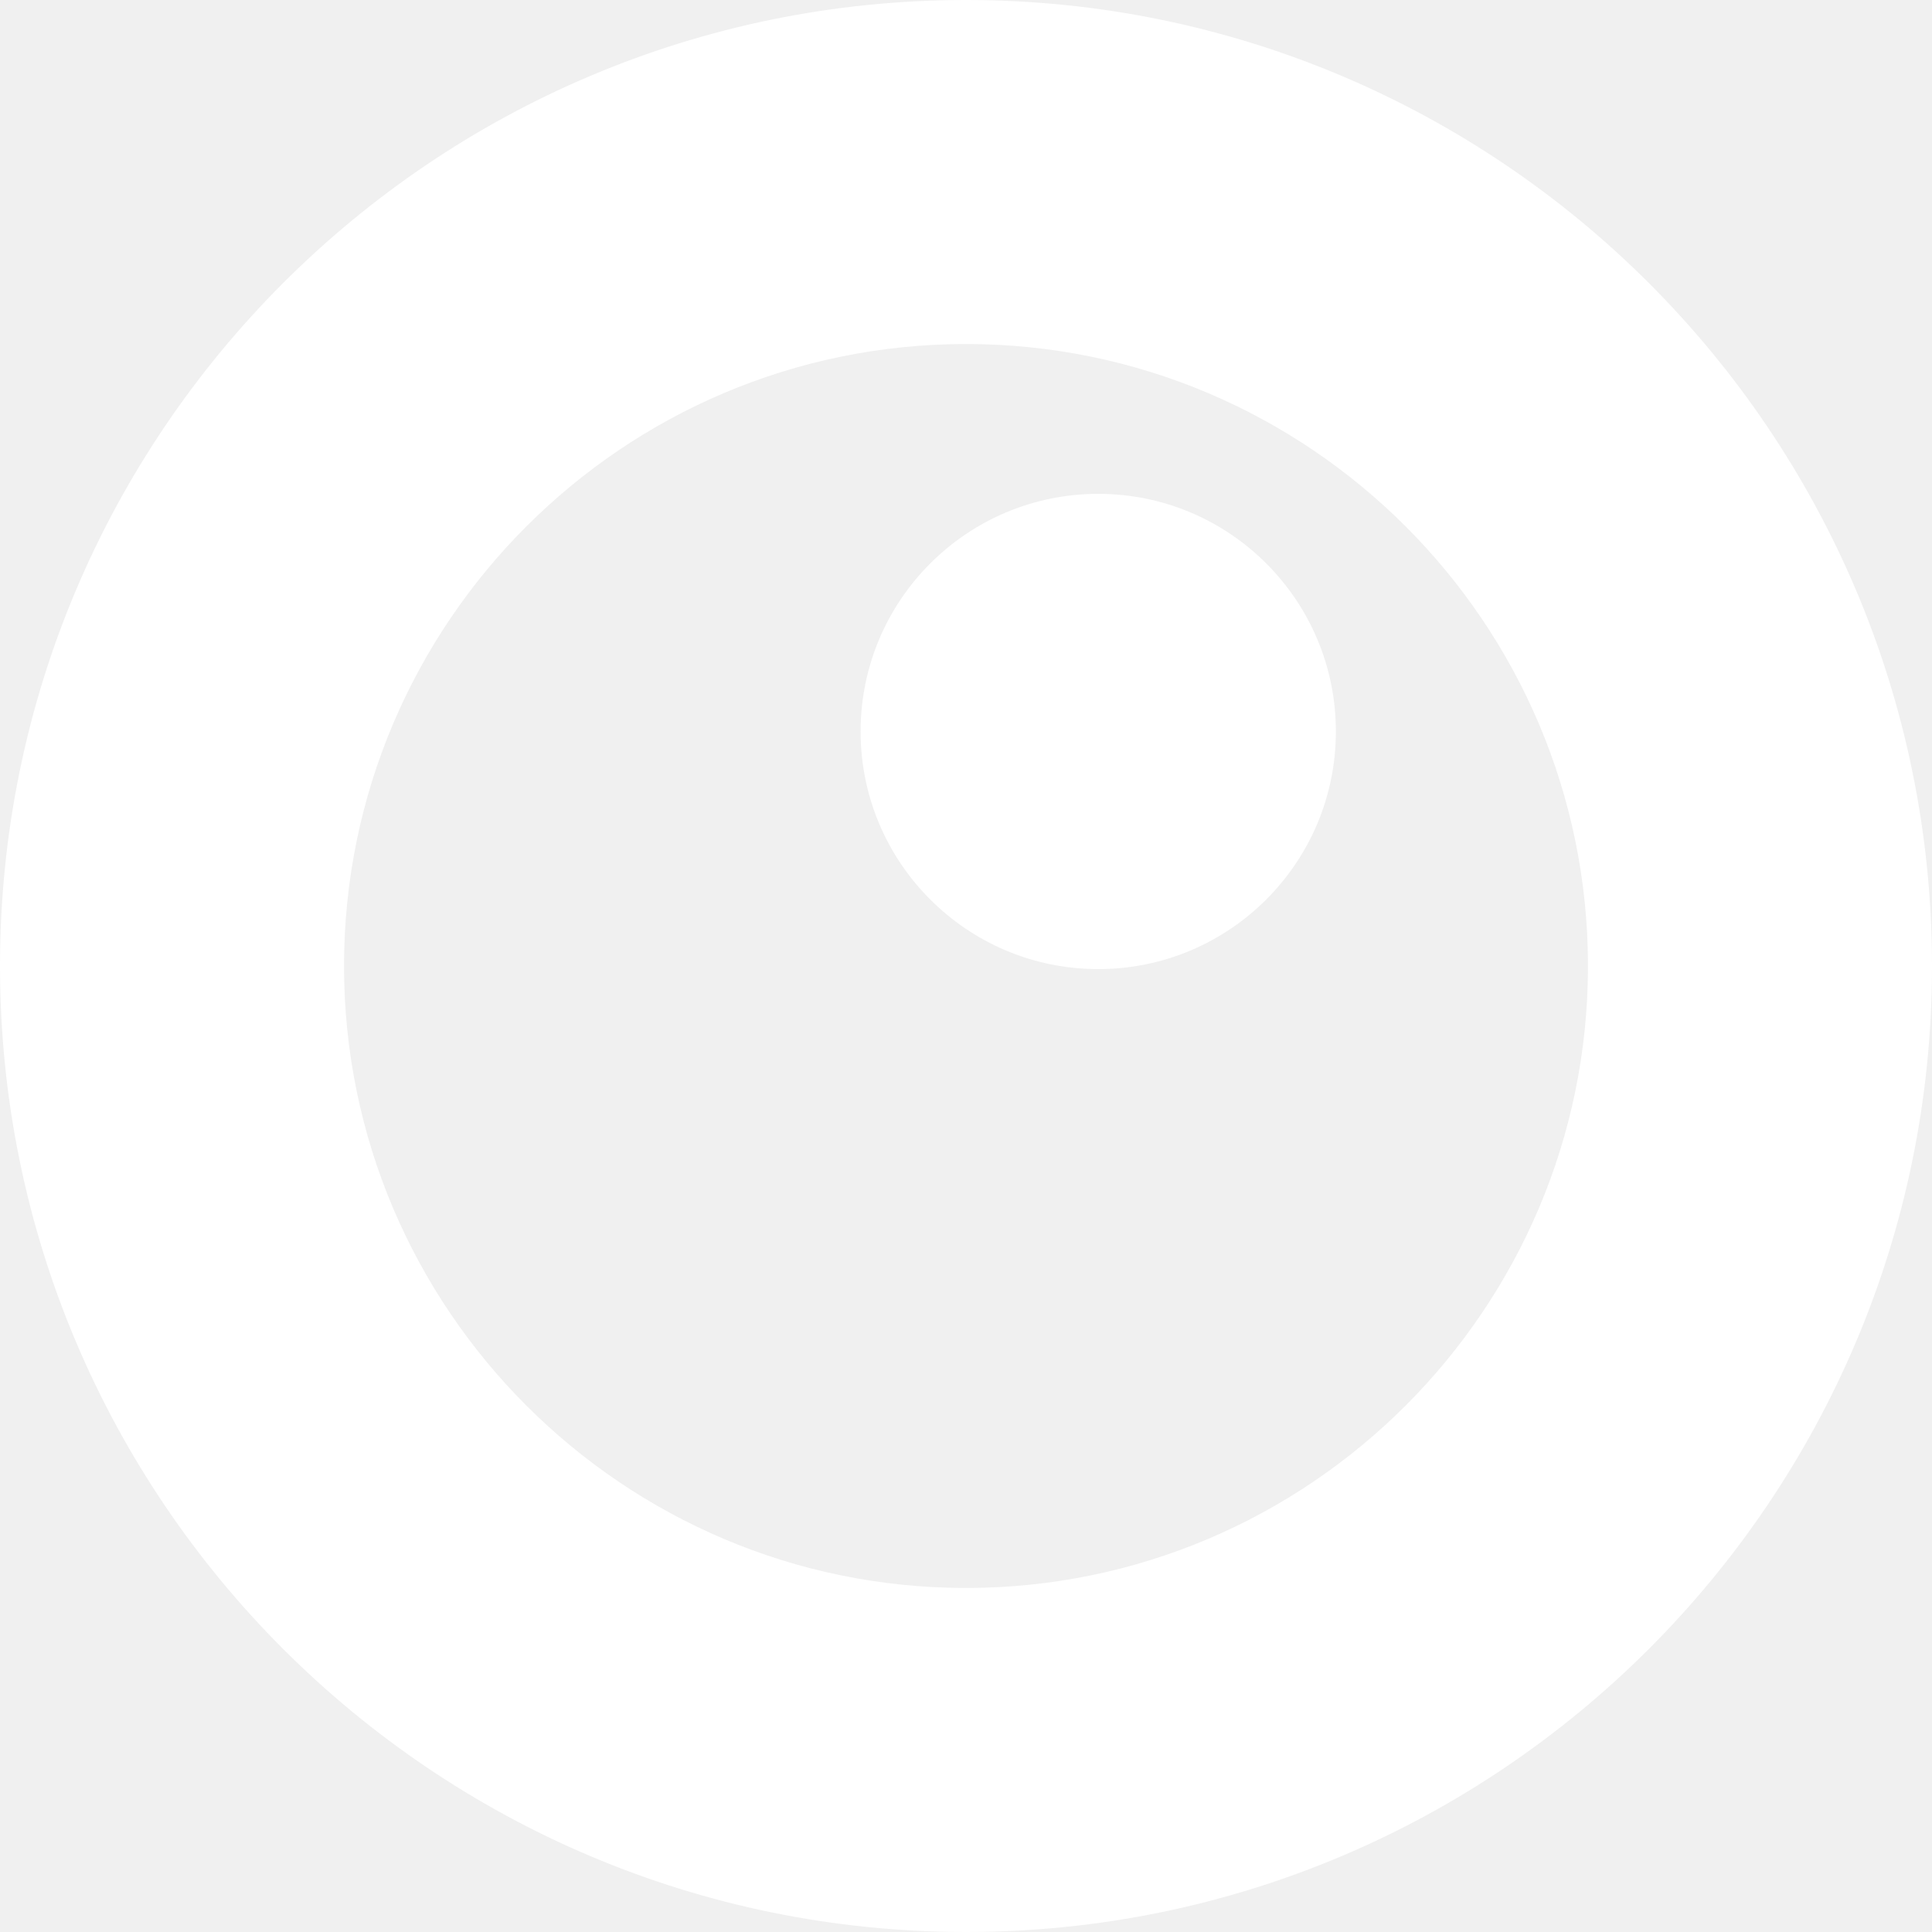
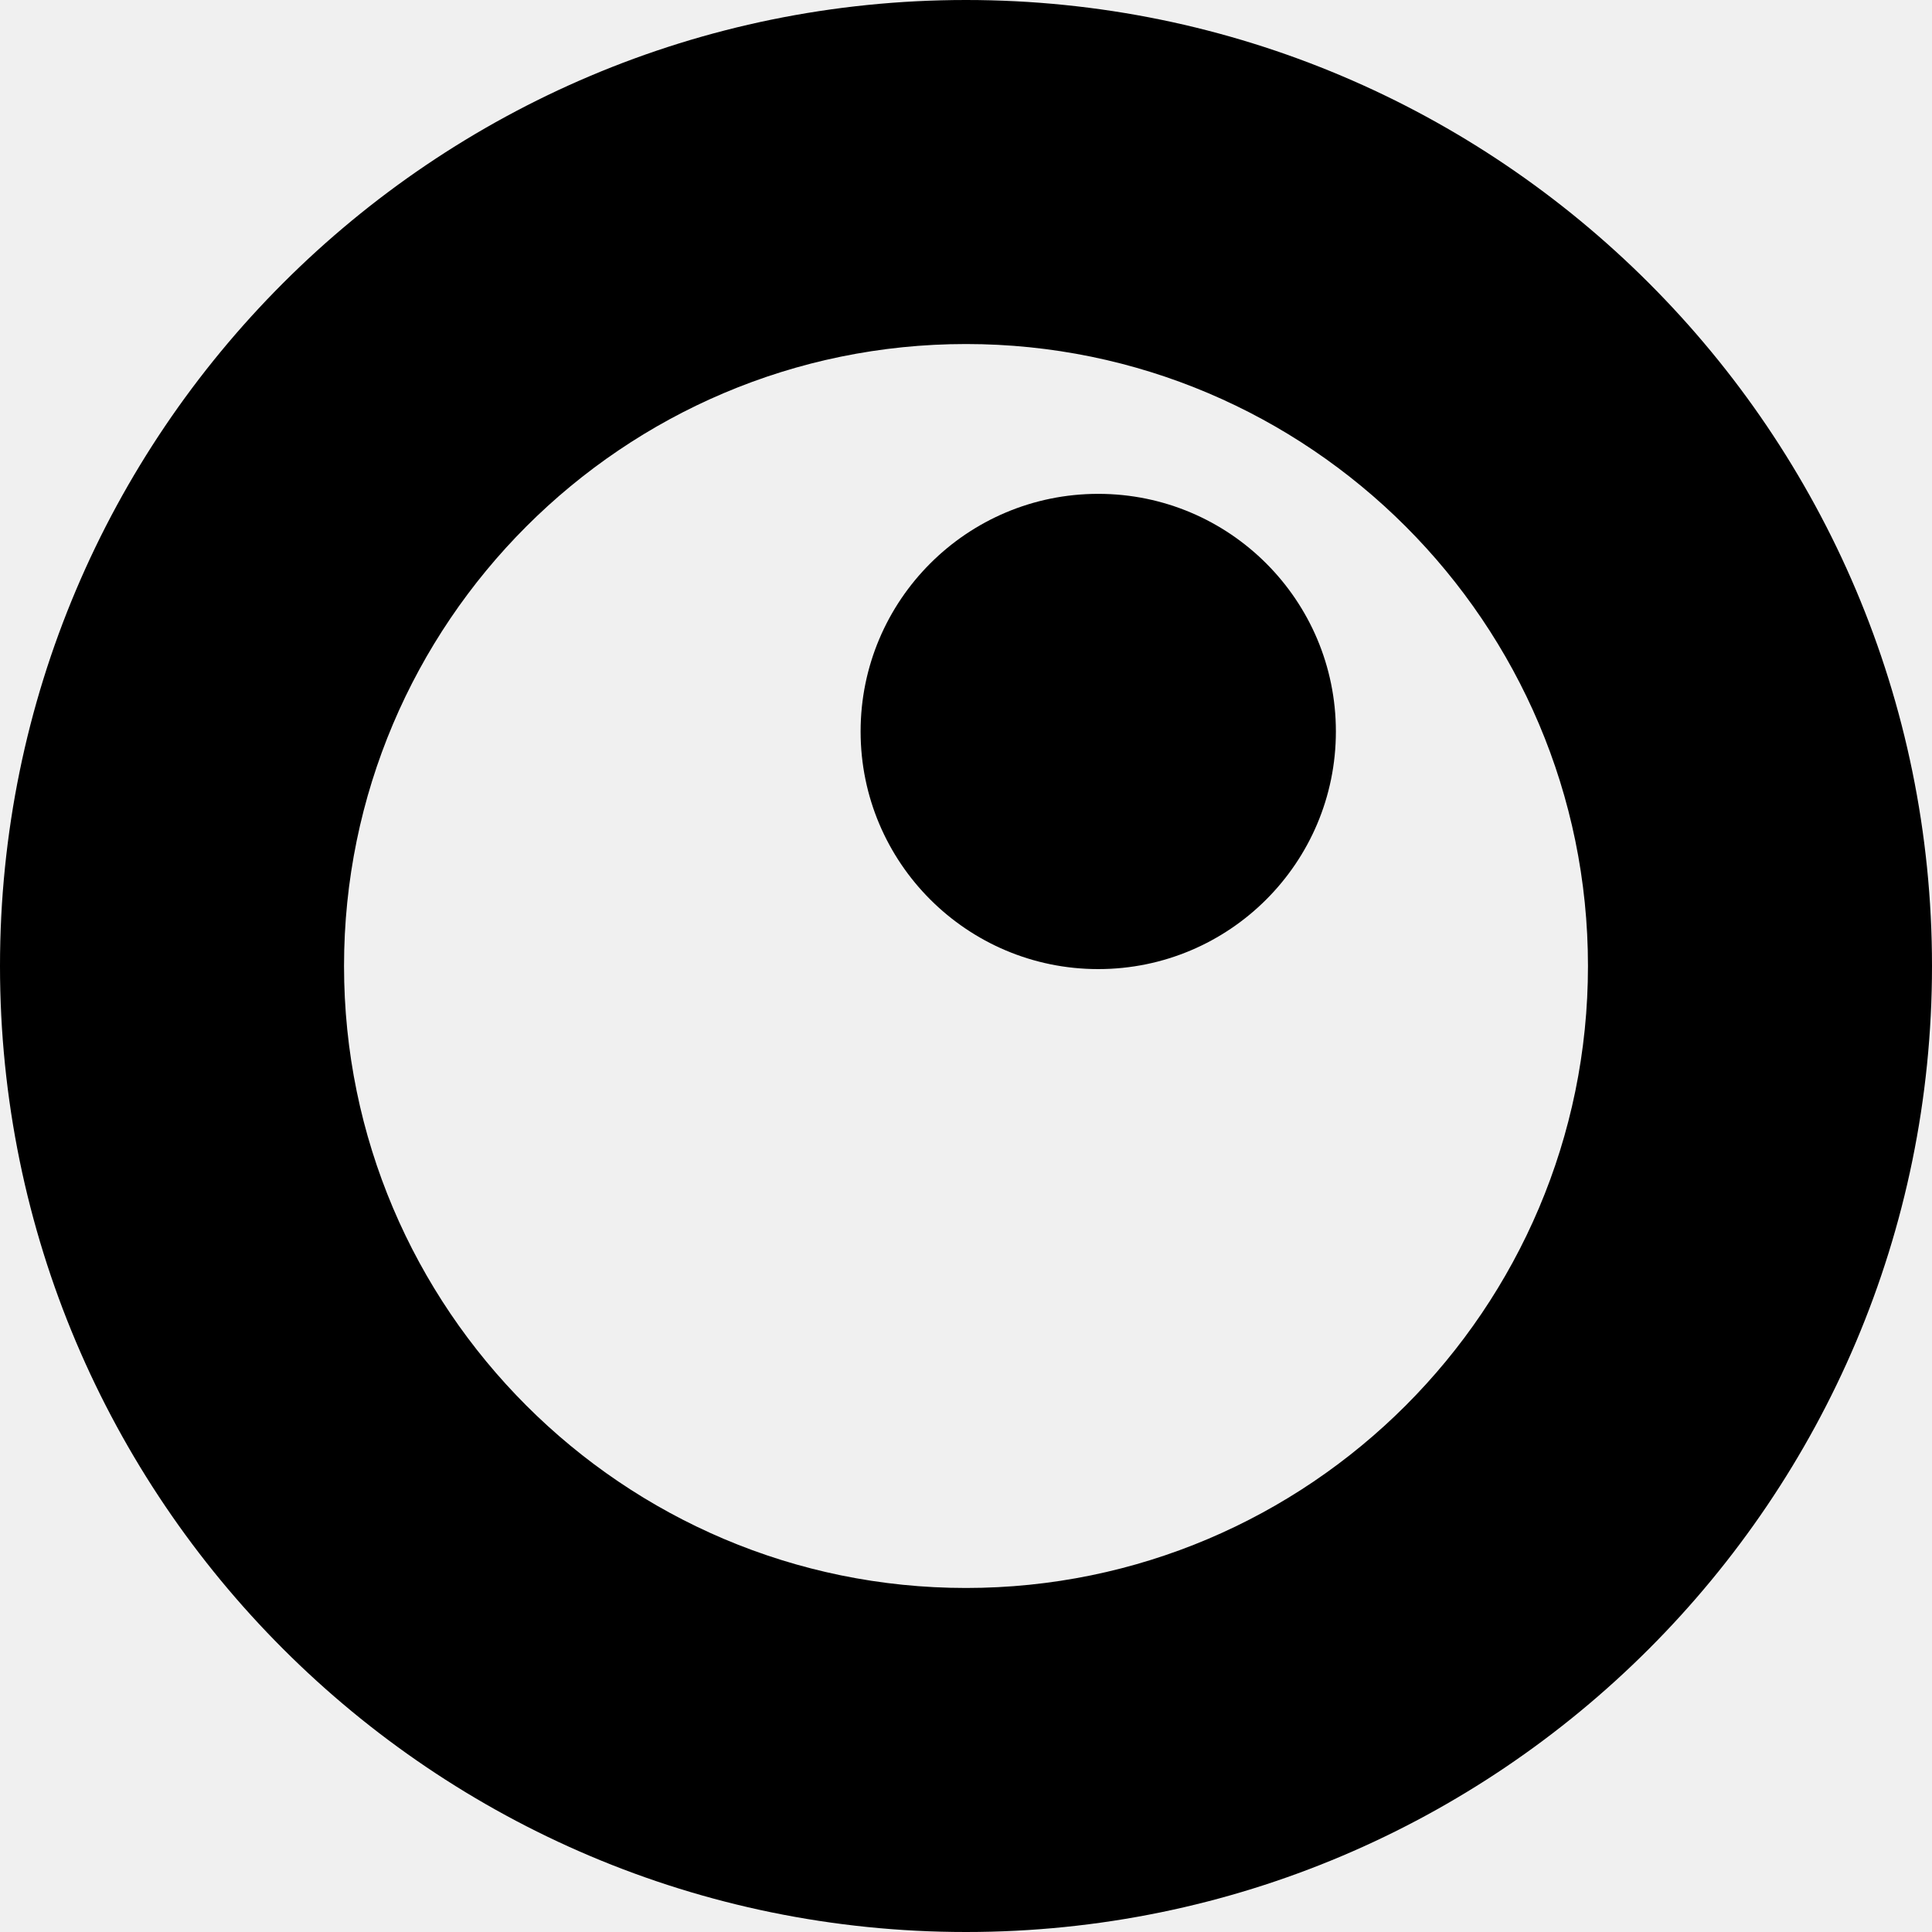
<svg xmlns="http://www.w3.org/2000/svg" width="60" height="60" viewBox="0 0 60 60" fill="none">
-   <path d="M41.487 22.717C41.487 26.791 38.182 30.096 34.107 30.096C30.032 30.096 26.727 26.791 26.727 22.717C26.727 18.642 30.032 15.337 34.107 15.337C38.182 15.337 41.487 18.642 41.487 22.717Z" fill="white" />
-   <path fill-rule="evenodd" clip-rule="evenodd" d="M30 0C13.444 0 0 13.444 0 30C0 46.556 13.444 60 30 60C46.556 60 60 46.556 60 30C60 13.444 46.556 0 30 0ZM30 10.684C40.652 10.684 49.316 19.348 49.316 30C49.316 40.652 40.652 49.316 30 49.316C19.348 49.316 10.684 40.652 10.684 30C10.684 19.348 19.348 10.684 30 10.684Z" fill="white" />
+   <path d="M41.487 22.717C41.487 26.791 38.182 30.096 34.107 30.096C30.032 30.096 26.727 26.791 26.727 22.717C26.727 18.642 30.032 15.337 34.107 15.337C38.182 15.337 41.487 18.642 41.487 22.717Z" fill="black" />
+   <path fill-rule="evenodd" clip-rule="evenodd" d="M30 0C13.444 0 0 13.444 0 30C0 46.556 13.444 60 30 60C46.556 60 60 46.556 60 30C60 13.444 46.556 0 30 0ZM30 10.684C40.652 10.684 49.316 19.348 49.316 30C49.316 40.652 40.652 49.316 30 49.316C19.348 49.316 10.684 40.652 10.684 30C10.684 19.348 19.348 10.684 30 10.684Z" fill="black" />
</svg>
